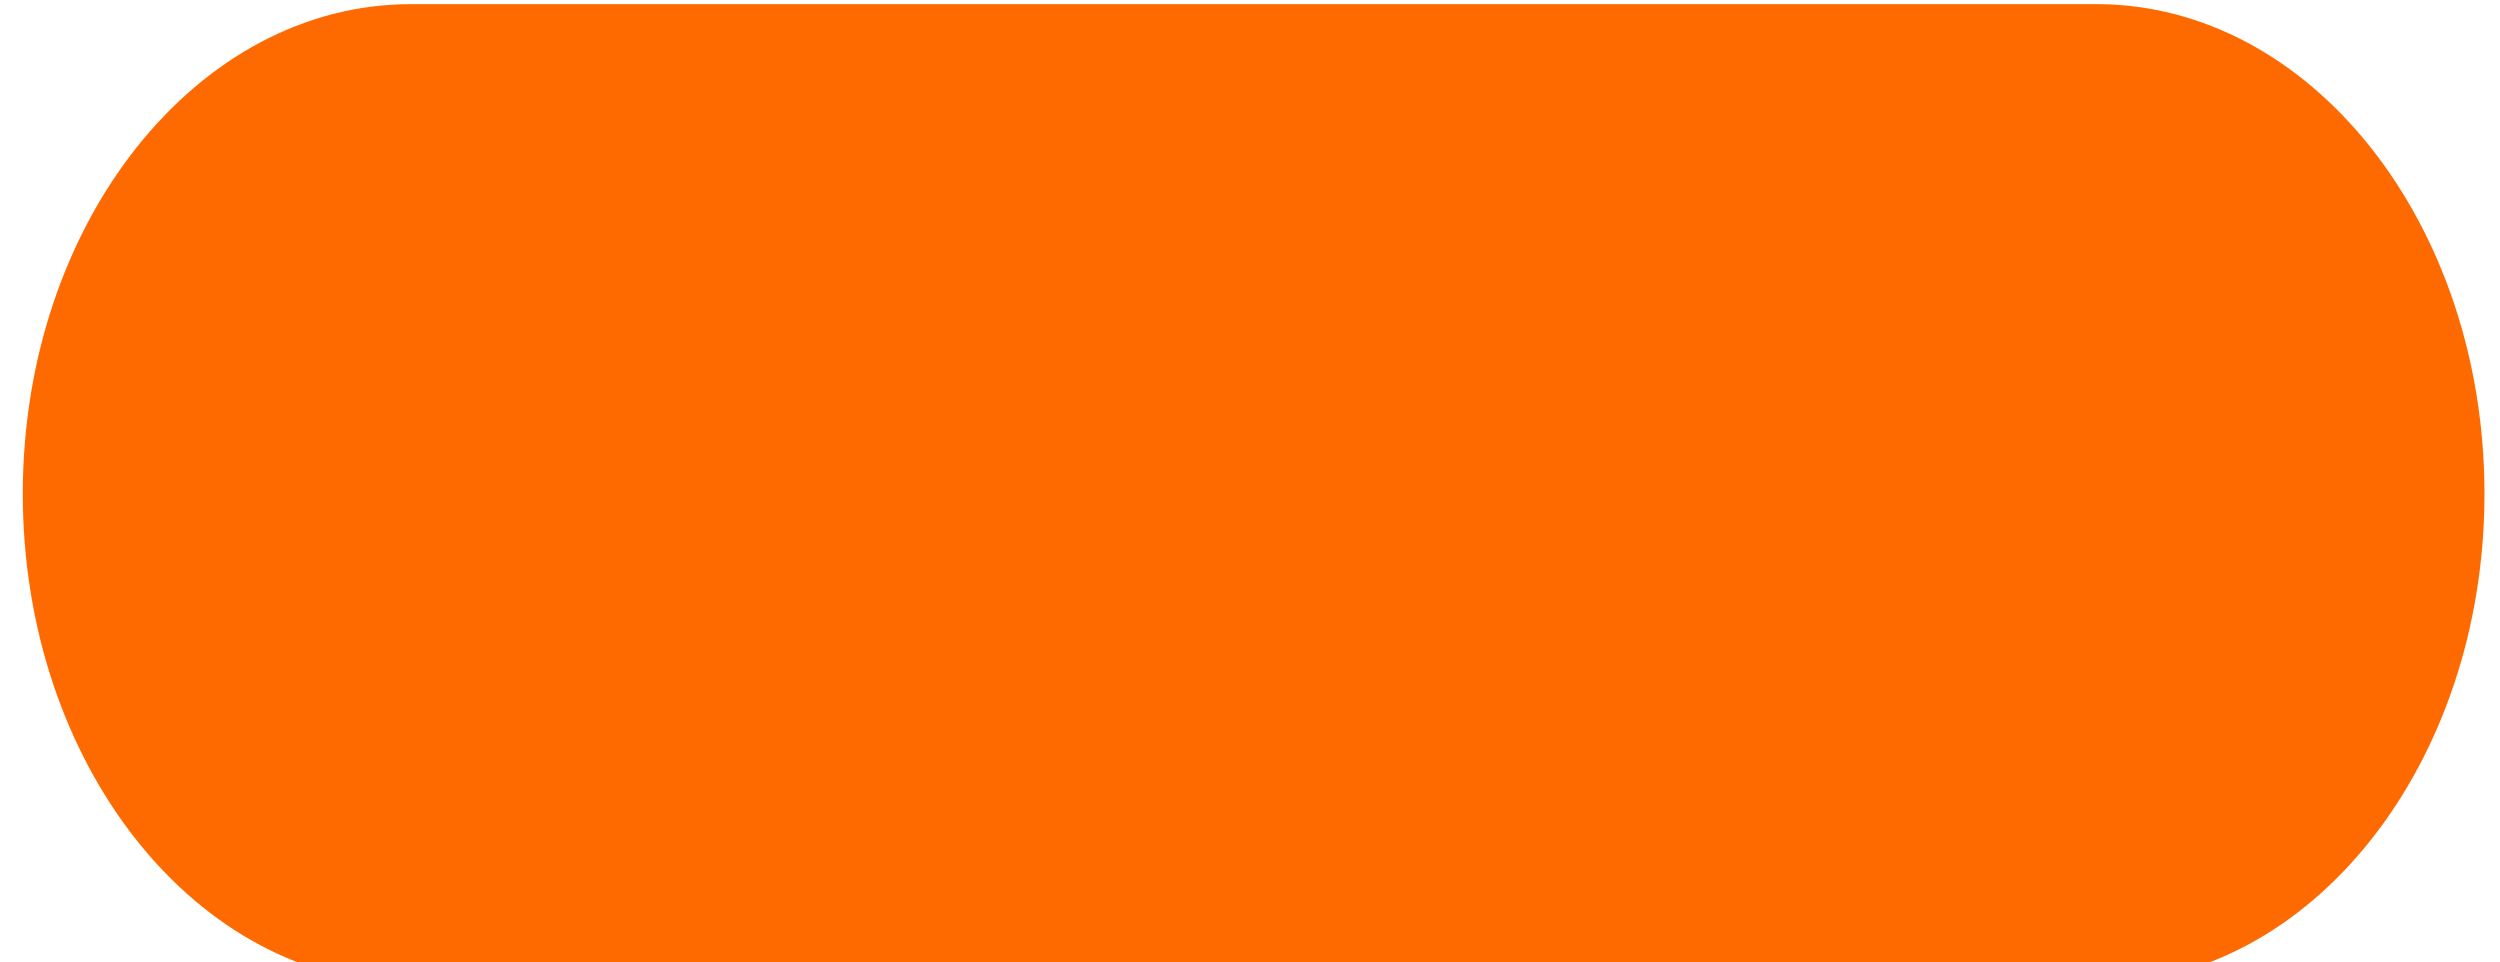
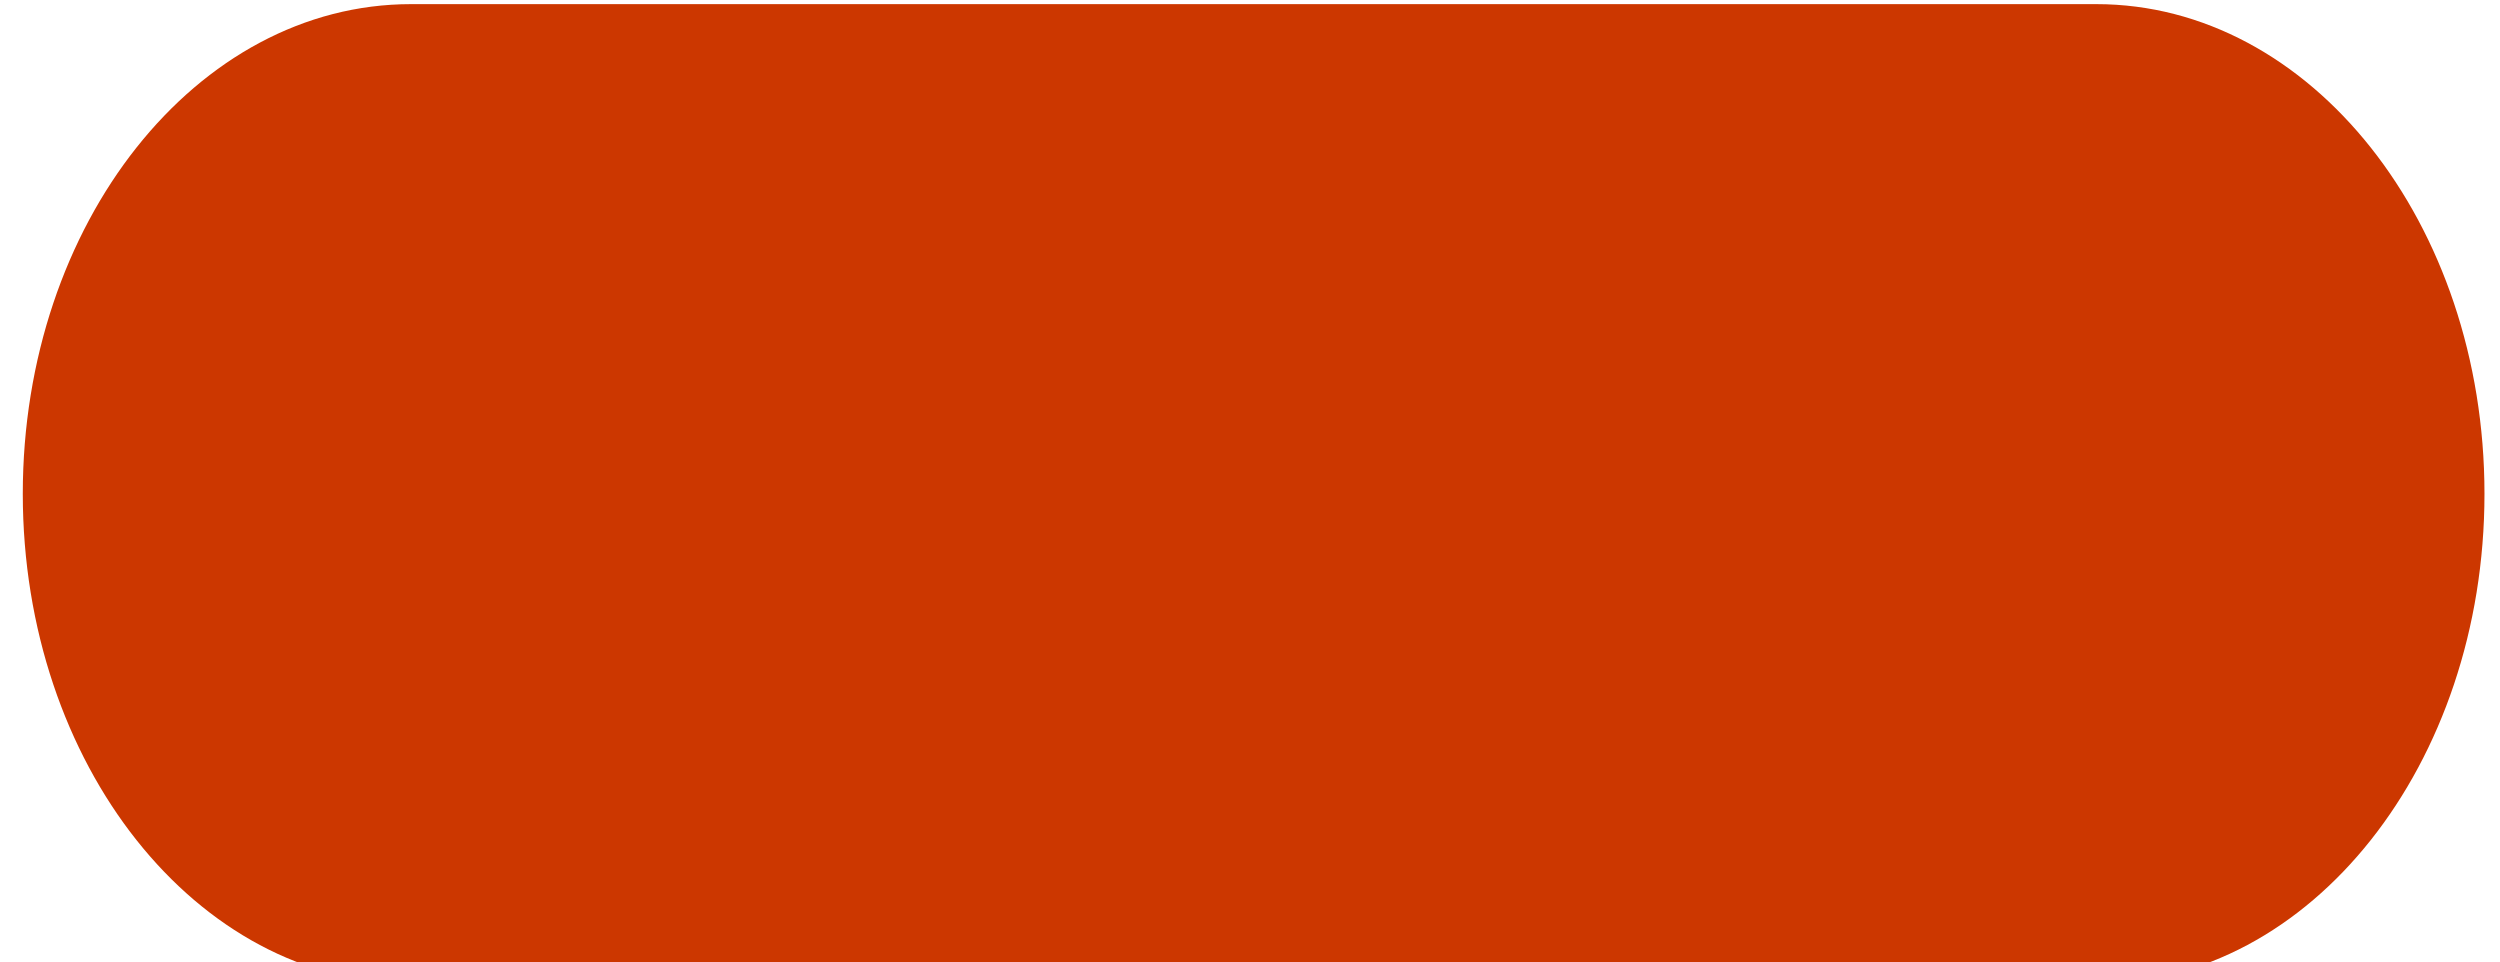
<svg xmlns="http://www.w3.org/2000/svg" xmlns:xlink="http://www.w3.org/1999/xlink" width="52" height="20" id="svg7539" version="1.1">
  <defs id="defs7541">
    <marker orient="auto" refY="0" refX="0" id="Arrow1Lend" style="overflow:visible">
      <path id="path3813" d="M 0,0 5,-5 -12.5,0 5,5 0,0 Z" style="fill-rule:evenodd;stroke:#000000;stroke-width:1pt" transform="matrix(-0.8,0,0,-0.8,-10,0)" />
    </marker>
    <marker orient="auto" refY="0" refX="0" id="Arrow1Lstart" style="overflow:visible">
      <path id="path3810" d="M 0,0 5,-5 -12.5,0 5,5 0,0 Z" style="fill-rule:evenodd;stroke:#000000;stroke-width:1pt" transform="matrix(0.8,0,0,0.8,10,0)" />
    </marker>
    <linearGradient id="linearGradient3837">
      <stop style="stop-color:#000000;stop-opacity:0.447;" offset="0" id="stop3839" />
      <stop id="stop3841" offset="0.476" style="stop-color:#000000;stop-opacity:0.275;" />
      <stop style="stop-color:#000000;stop-opacity:0.255;" offset="0.974" id="stop3843" />
      <stop style="stop-color:#000000;stop-opacity:0.188;" offset="1" id="stop3845" />
    </linearGradient>
    <linearGradient id="linearGradient3819">
      <stop style="stop-color:#000000;stop-opacity:0.447;" offset="0" id="stop3821" />
      <stop id="stop3823" offset="0.048" style="stop-color:#000000;stop-opacity:1" />
      <stop style="stop-color:#000000;stop-opacity:0.255;" offset="0.974" id="stop3825" />
      <stop style="stop-color:#000000;stop-opacity:0.188;" offset="1" id="stop3827" />
    </linearGradient>
    <linearGradient xlink:href="#linearGradient4929-9-0-03-2-2-2-3-9-7-3-7-7-2-6-3-4-7-3-3" id="linearGradient7362" gradientUnits="userSpaceOnUse" gradientTransform="matrix(0.7662338,0,0,1.095238,-297.6493,-420.3883)" x1="617.509" y1="446.545" x2="617.509" y2="457.801" />
    <linearGradient id="linearGradient4929-9-0-03-2-2-2-3-9-7-3-7-7-2-6-3-4-7-3-3">
      <stop id="stop4931-7-3-3-9-6-4-6-1-9-5-2-4-0-3-4-8-9-6-8" style="stop-color:#ffffff;stop-opacity:1" offset="0" />
      <stop id="stop4933-0-1-2-7-9-6-0-7-8-0-4-1-4-6-6-1-0-2-4" style="stop-color:#ffffff;stop-opacity:0" offset="1" />
    </linearGradient>
    <linearGradient xlink:href="#linearGradient4695-1-4-3-5-0-6" id="linearGradient7365" gradientUnits="userSpaceOnUse" gradientTransform="matrix(0.2422908,0,0,0.9047619,83.97378,-280.6678)" x1="292.857" y1="211.076" x2="292.857" y2="233.827" />
    <linearGradient id="linearGradient4695-1-4-3-5-0-6">
      <stop id="stop4697-9-9-7-0-1-5" style="stop-color:#000000;stop-opacity:0.33;" offset="0" />
      <stop id="stop4699-5-8-9-0-4-0" style="stop-color:#000000;stop-opacity:0" offset="1" />
    </linearGradient>
    <linearGradient id="linearGradient4751-5-4-1-2-9-1-2-3-365-589-154-4-7-64-3-8-6-5-3">
      <stop id="stop9737-3-0-8-1-8-3-3-0" style="stop-color:#ffffff;stop-opacity:1" offset="0" />
      <stop id="stop9739-4-8-0-7-48-9-7-7" style="stop-color:#ebebeb;stop-opacity:1" offset="1" />
    </linearGradient>
    <linearGradient y2="266.218" x2="257.578" y1="289.329" x1="257.578" gradientTransform="matrix(2.065481,0,0,1.038461,-6.556808,-369.6725)" gradientUnits="userSpaceOnUse" id="linearGradient7810" xlink:href="#linearGradient4751-5-4-1-2-9-1-2-3-365-589-154-4-7-64-3-8-6-5-3" />
    <linearGradient gradientTransform="matrix(0.4117647,0,0,0.4117647,-2.17647,-3)" gradientUnits="userSpaceOnUse" xlink:href="#linearGradient4215-8-4-7-28" id="linearGradient6387" y2="8.093" x2="38.977" y1="59.968" x1="38.977" />
    <linearGradient gradientTransform="matrix(0.5135135,0,0,0.5135135,-25.83613,-2.02128)" gradientUnits="userSpaceOnUse" xlink:href="#linearGradient4011-9-9-70-6-4" id="linearGradient6377" y2="44.341" x2="71.204" y1="6.238" x1="71.204" />
    <linearGradient id="linearGradient4215-8-4-7-28">
      <stop offset="0" style="stop-color:#bdbdbd;stop-opacity:1;" id="stop4217-1-2-7-5" />
      <stop offset="1" style="stop-color:#bdbdbd;stop-opacity:1;" id="stop4219-3-4-5-0" />
    </linearGradient>
    <linearGradient id="linearGradient4011-9-9-70-6-4">
      <stop offset="0" style="stop-color:#ffffff;stop-opacity:1" id="stop4013-5-4-3-4-3" />
      <stop offset="0.508" style="stop-color:#ffffff;stop-opacity:0.235" id="stop4015-1-5-70-6-7" />
      <stop offset="0.835" style="stop-color:#ffffff;stop-opacity:0.157" id="stop4017-7-0-13-7-0" />
      <stop offset="1" style="stop-color:#ffffff;stop-opacity:0.392" id="stop4019-1-12-7-5-0" />
    </linearGradient>
    <linearGradient xlink:href="#linearGradient27416-1" id="linearGradient3012" gradientUnits="userSpaceOnUse" gradientTransform="matrix(2.785809,0,0,0.9719081,-1785.294,-614.8992)" x1="731.057" y1="654.815" x2="731.057" y2="619.307" />
    <linearGradient id="linearGradient27416-1">
      <stop id="stop27420-2" style="stop-color:#55c1ec;stop-opacity:1" offset="0" />
      <stop id="stop27422-3" style="stop-color:#3689e6;stop-opacity:1" offset="1" />
    </linearGradient>
    <linearGradient y2="619.307" x2="731.057" y1="654.815" x1="731.057" gradientTransform="matrix(2.785809,0,0,0.9719081,-1900.78,-706.9847)" gradientUnits="userSpaceOnUse" id="linearGradient6179" xlink:href="#linearGradient27416-1" />
    <linearGradient id="linearGradient27416-1-7">
      <stop id="stop27420-2-2" style="stop-color:#55c1ec;stop-opacity:1" offset="0" />
      <stop id="stop27422-3-0" style="stop-color:#3689e6;stop-opacity:1" offset="1" />
    </linearGradient>
    <linearGradient y2="619.307" x2="731.057" y1="654.815" x1="731.057" gradientTransform="matrix(2.785809,0,0,0.9719081,-1783.794,-616.399)" gradientUnits="userSpaceOnUse" id="linearGradient3063" xlink:href="#linearGradient27416-1-7" />
    <linearGradient xlink:href="#linearGradient3768" id="linearGradient3818" gradientUnits="userSpaceOnUse" x1="8" y1="1" x2="8" y2="14" gradientTransform="matrix(0.8666702,0,0,0.9285741,1.066641,1037.397)" />
    <linearGradient id="linearGradient3768">
      <stop id="stop3770" offset="0" style="stop-color:#000000;stop-opacity:0.447;" />
      <stop style="stop-color:#000000;stop-opacity:0.275;" offset="0.078" id="stop3778" />
      <stop id="stop3774" offset="0.974" style="stop-color:#000000;stop-opacity:0.255;" />
      <stop id="stop3776" offset="1" style="stop-color:#000000;stop-opacity:0.188;" />
    </linearGradient>
    <linearGradient y2="14" x2="8" y1="1" x1="8" gradientTransform="matrix(0.8666702,0,0,0.9285741,95.06665,-87.96501)" gradientUnits="userSpaceOnUse" id="linearGradient3021" xlink:href="#linearGradient3768" />
    <linearGradient xlink:href="#linearGradient4215-8-4-7-28" id="linearGradient3816" x1="142" y1="-90" x2="142" y2="-69" gradientUnits="userSpaceOnUse" gradientTransform="matrix(1.003107,0,0,0.6750992,-0.4535751,-26.49162)" />
    <linearGradient xlink:href="#linearGradient4695-1-4-3-5-0-6" id="linearGradient3897" gradientUnits="userSpaceOnUse" gradientTransform="matrix(0.2422908,0,0,0.9047619,82.47354,-289.1678)" x1="292.857" y1="211.076" x2="292.857" y2="233.827" />
  </defs>
  <g id="layer1" transform="translate(-116,88)">
-     <rect ry="10.186" rx="8.075" y="-87.914" x="-167.677" height="20.371" width="51.203" id="rect3137" style="opacity:1;fill:#ff6a00;fill-opacity:1;stroke-width:0;stroke-miterlimit:4;stroke-dasharray:none" transform="scale(-1,1)" />
+     <rect ry="10.186" rx="8.075" y="-87.914" x="-167.677" height="20.371" width="51.203" id="rect3137" style="opacity:1;fill:#cc3700;fill-opacity:1;stroke-width:0;stroke-miterlimit:4;stroke-dasharray:none" transform="scale(-1,1)" />
  </g>
</svg>
